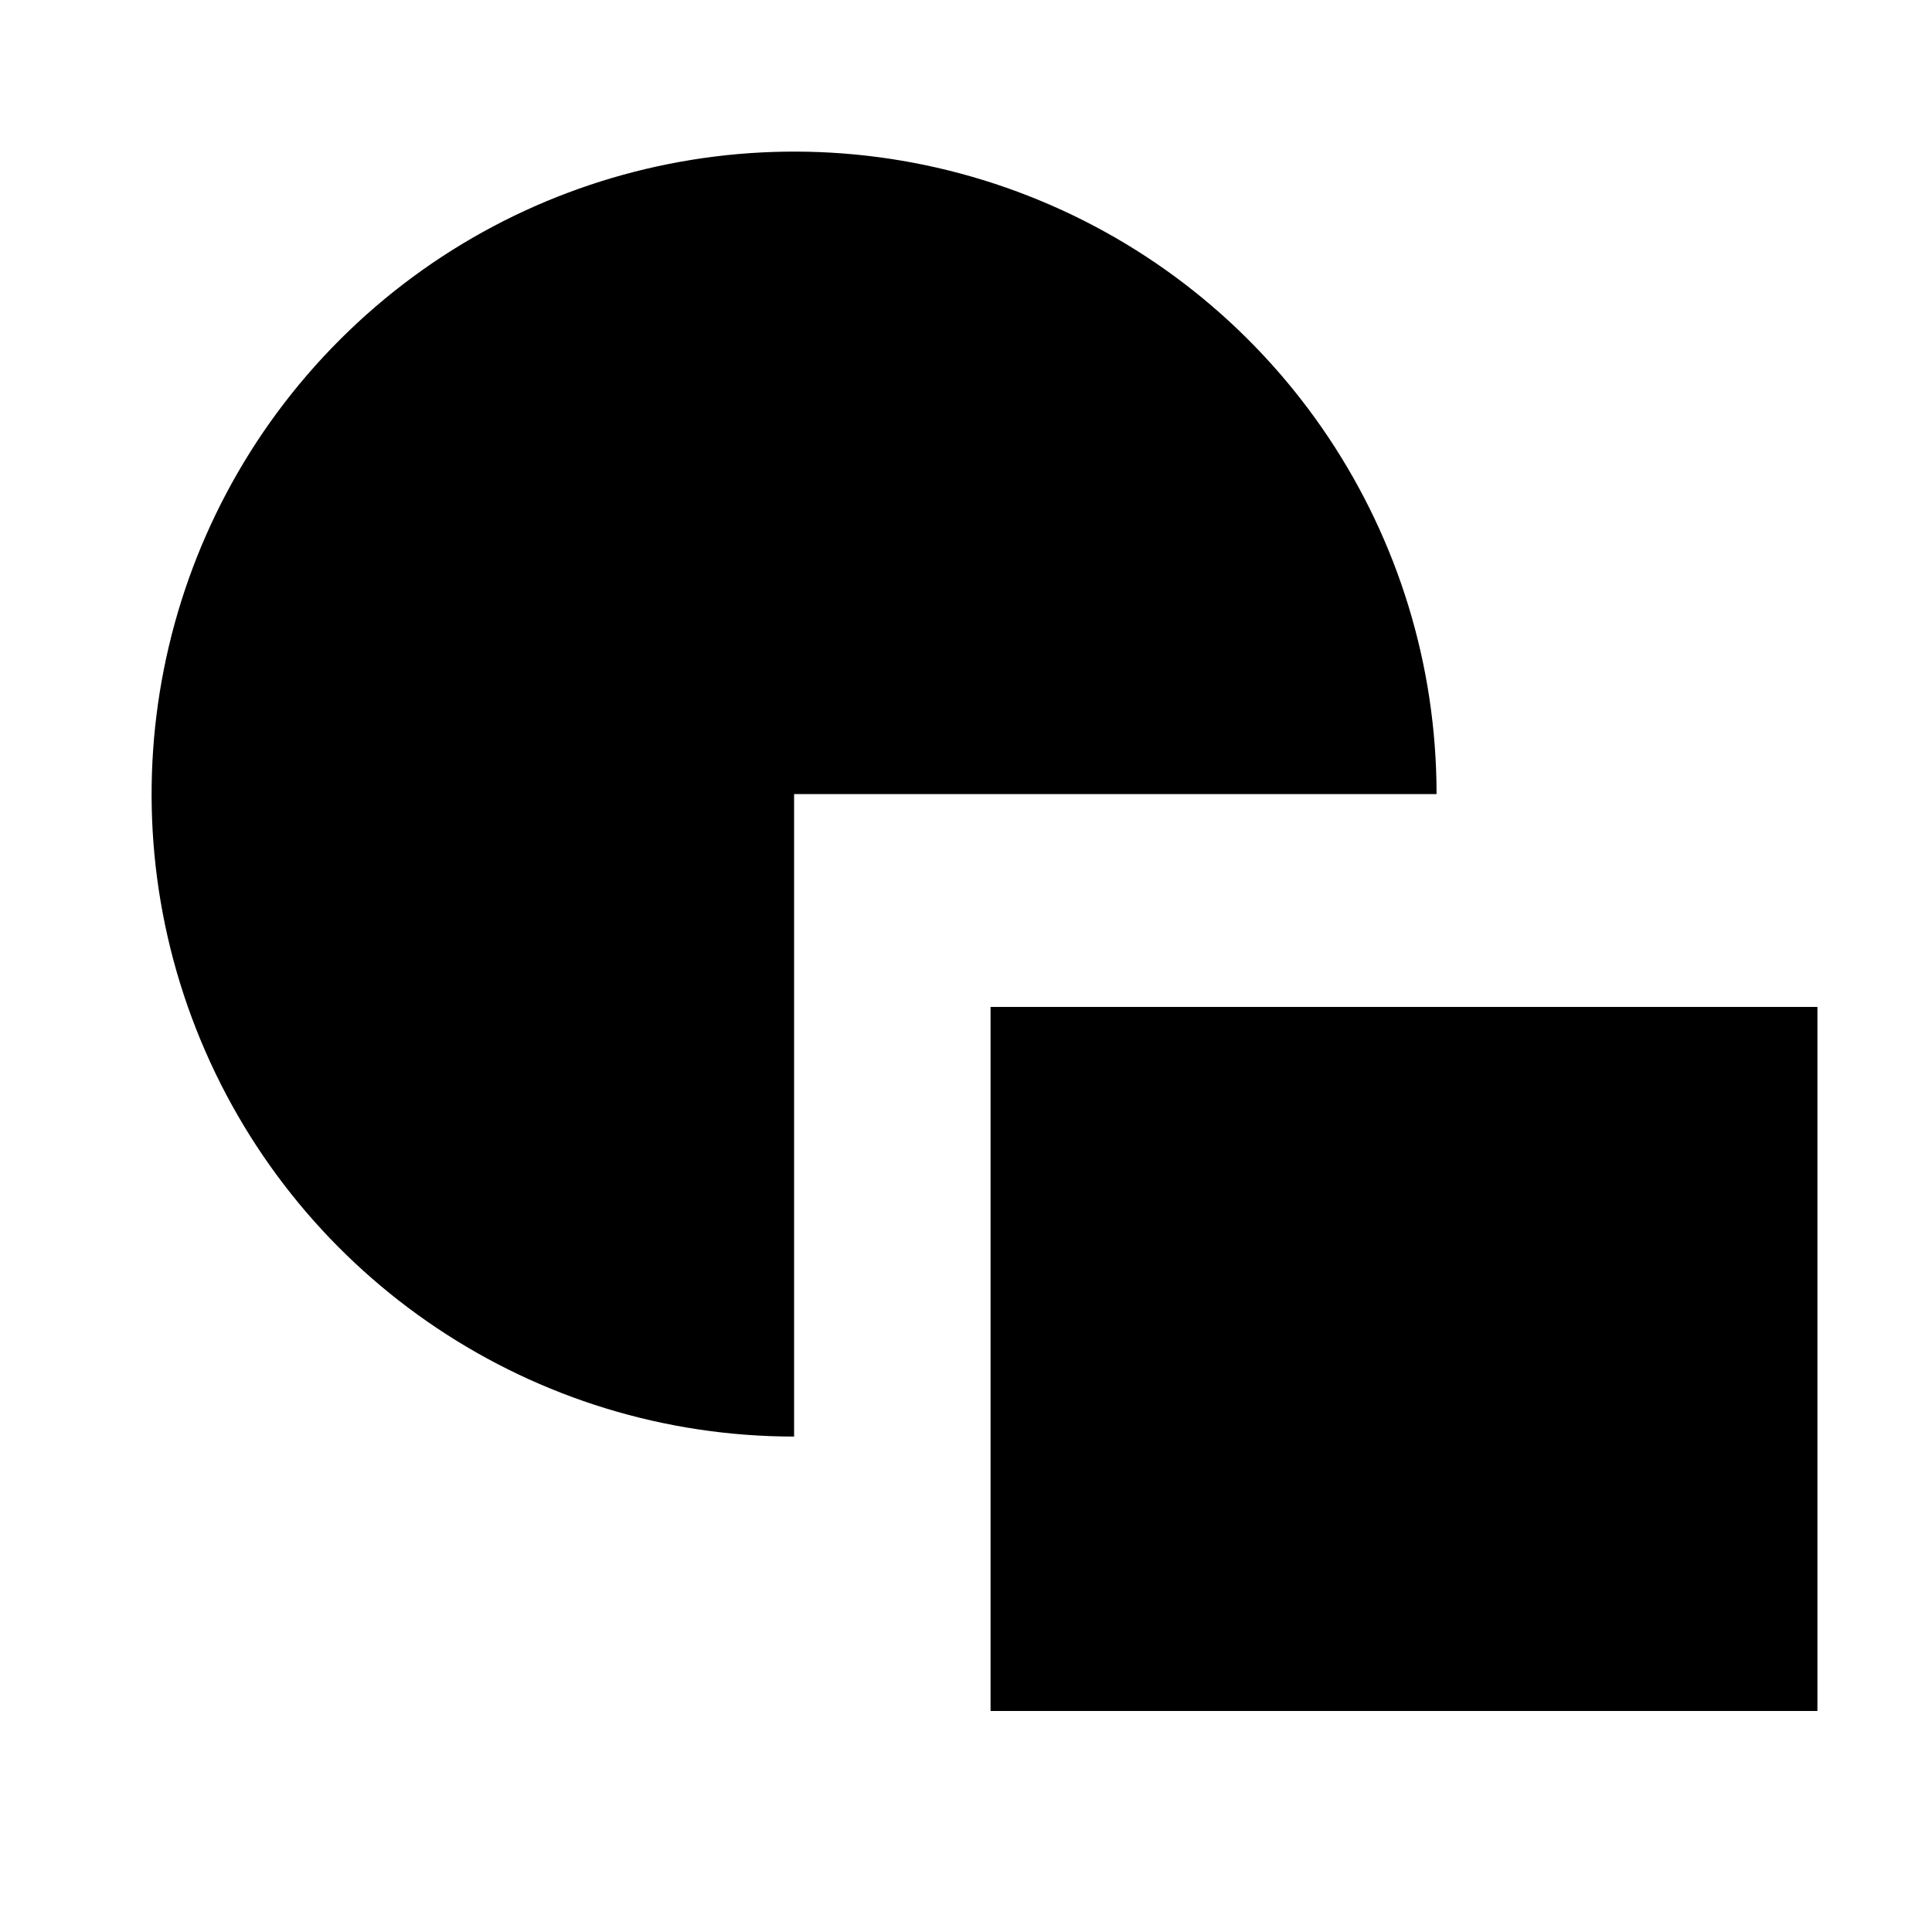
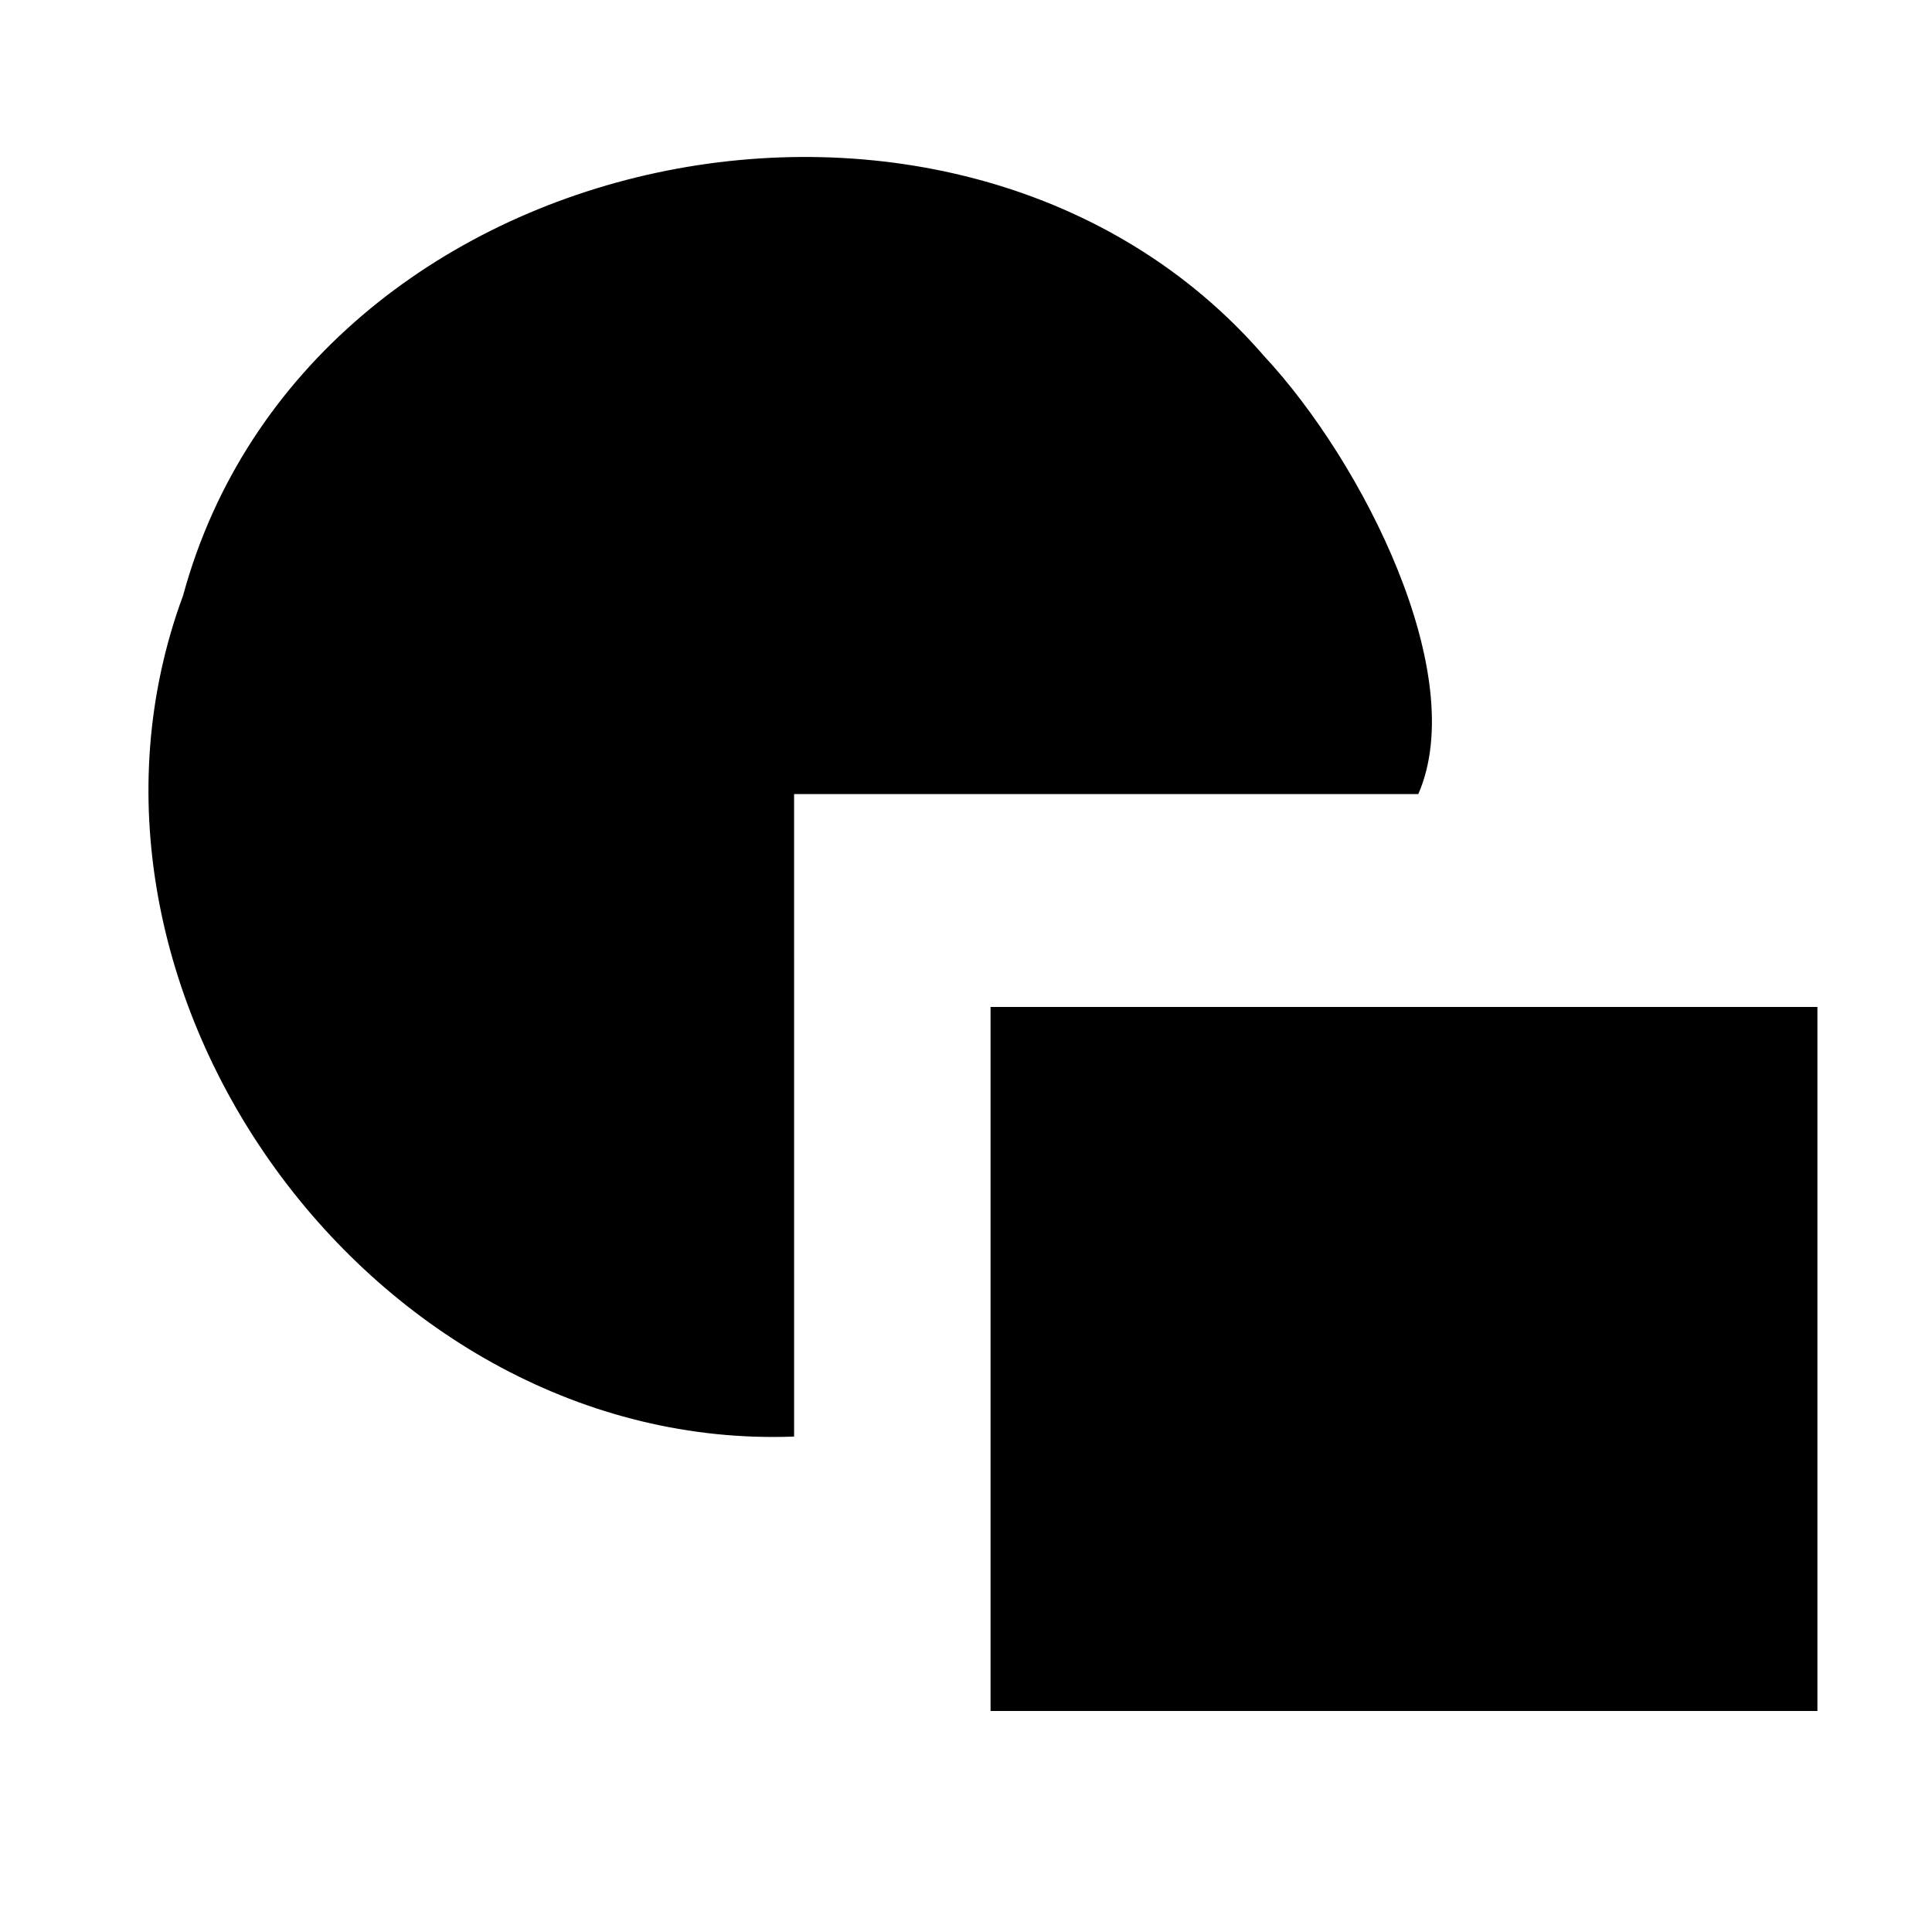
- <svg xmlns="http://www.w3.org/2000/svg" width="48" height="48" version="1.1">
-   <path d="m19.729 35.691a15.962 15.962 0 0 1-14.747-9.854 15.962 15.962 0 0 1 3.46-17.395 15.962 15.962 0 0 1 17.395-3.46 15.962 15.962 0 0 1 9.854 14.747h-15.962z" fill="currentColor" />
-   <path d="m24.61 25.017h20.543v17.492h-20.543z" fill="currentColor" />
+ <svg xmlns="http://www.w3.org/2000/svg" width="48" height="48" version="1.1" id="svg2">
+   <defs id="defs2" />
+   <path d="M 19.729,35.691 C 9.299,36.088 0.922,24.609 4.548,14.797 7.645,3.415 23.883,0.144 31.411,8.852 33.862,11.484 36.533,16.766 35.237,19.729 c -5.169,0 -10.339,0 -15.508,0 10e-5,5.321 2e-4,10.641 3e-4,15.962 z" fill="currentColor" id="path1" />
+   <path d="m 24.61,25.017 c 6.848,0 13.695,0 20.543,0 0,5.831 0,11.661 0,17.492 -6.848,0 -13.695,0 -20.543,0 0,-5.831 0,-11.661 0,-17.492 z" fill="currentColor" id="path2" />
</svg>
